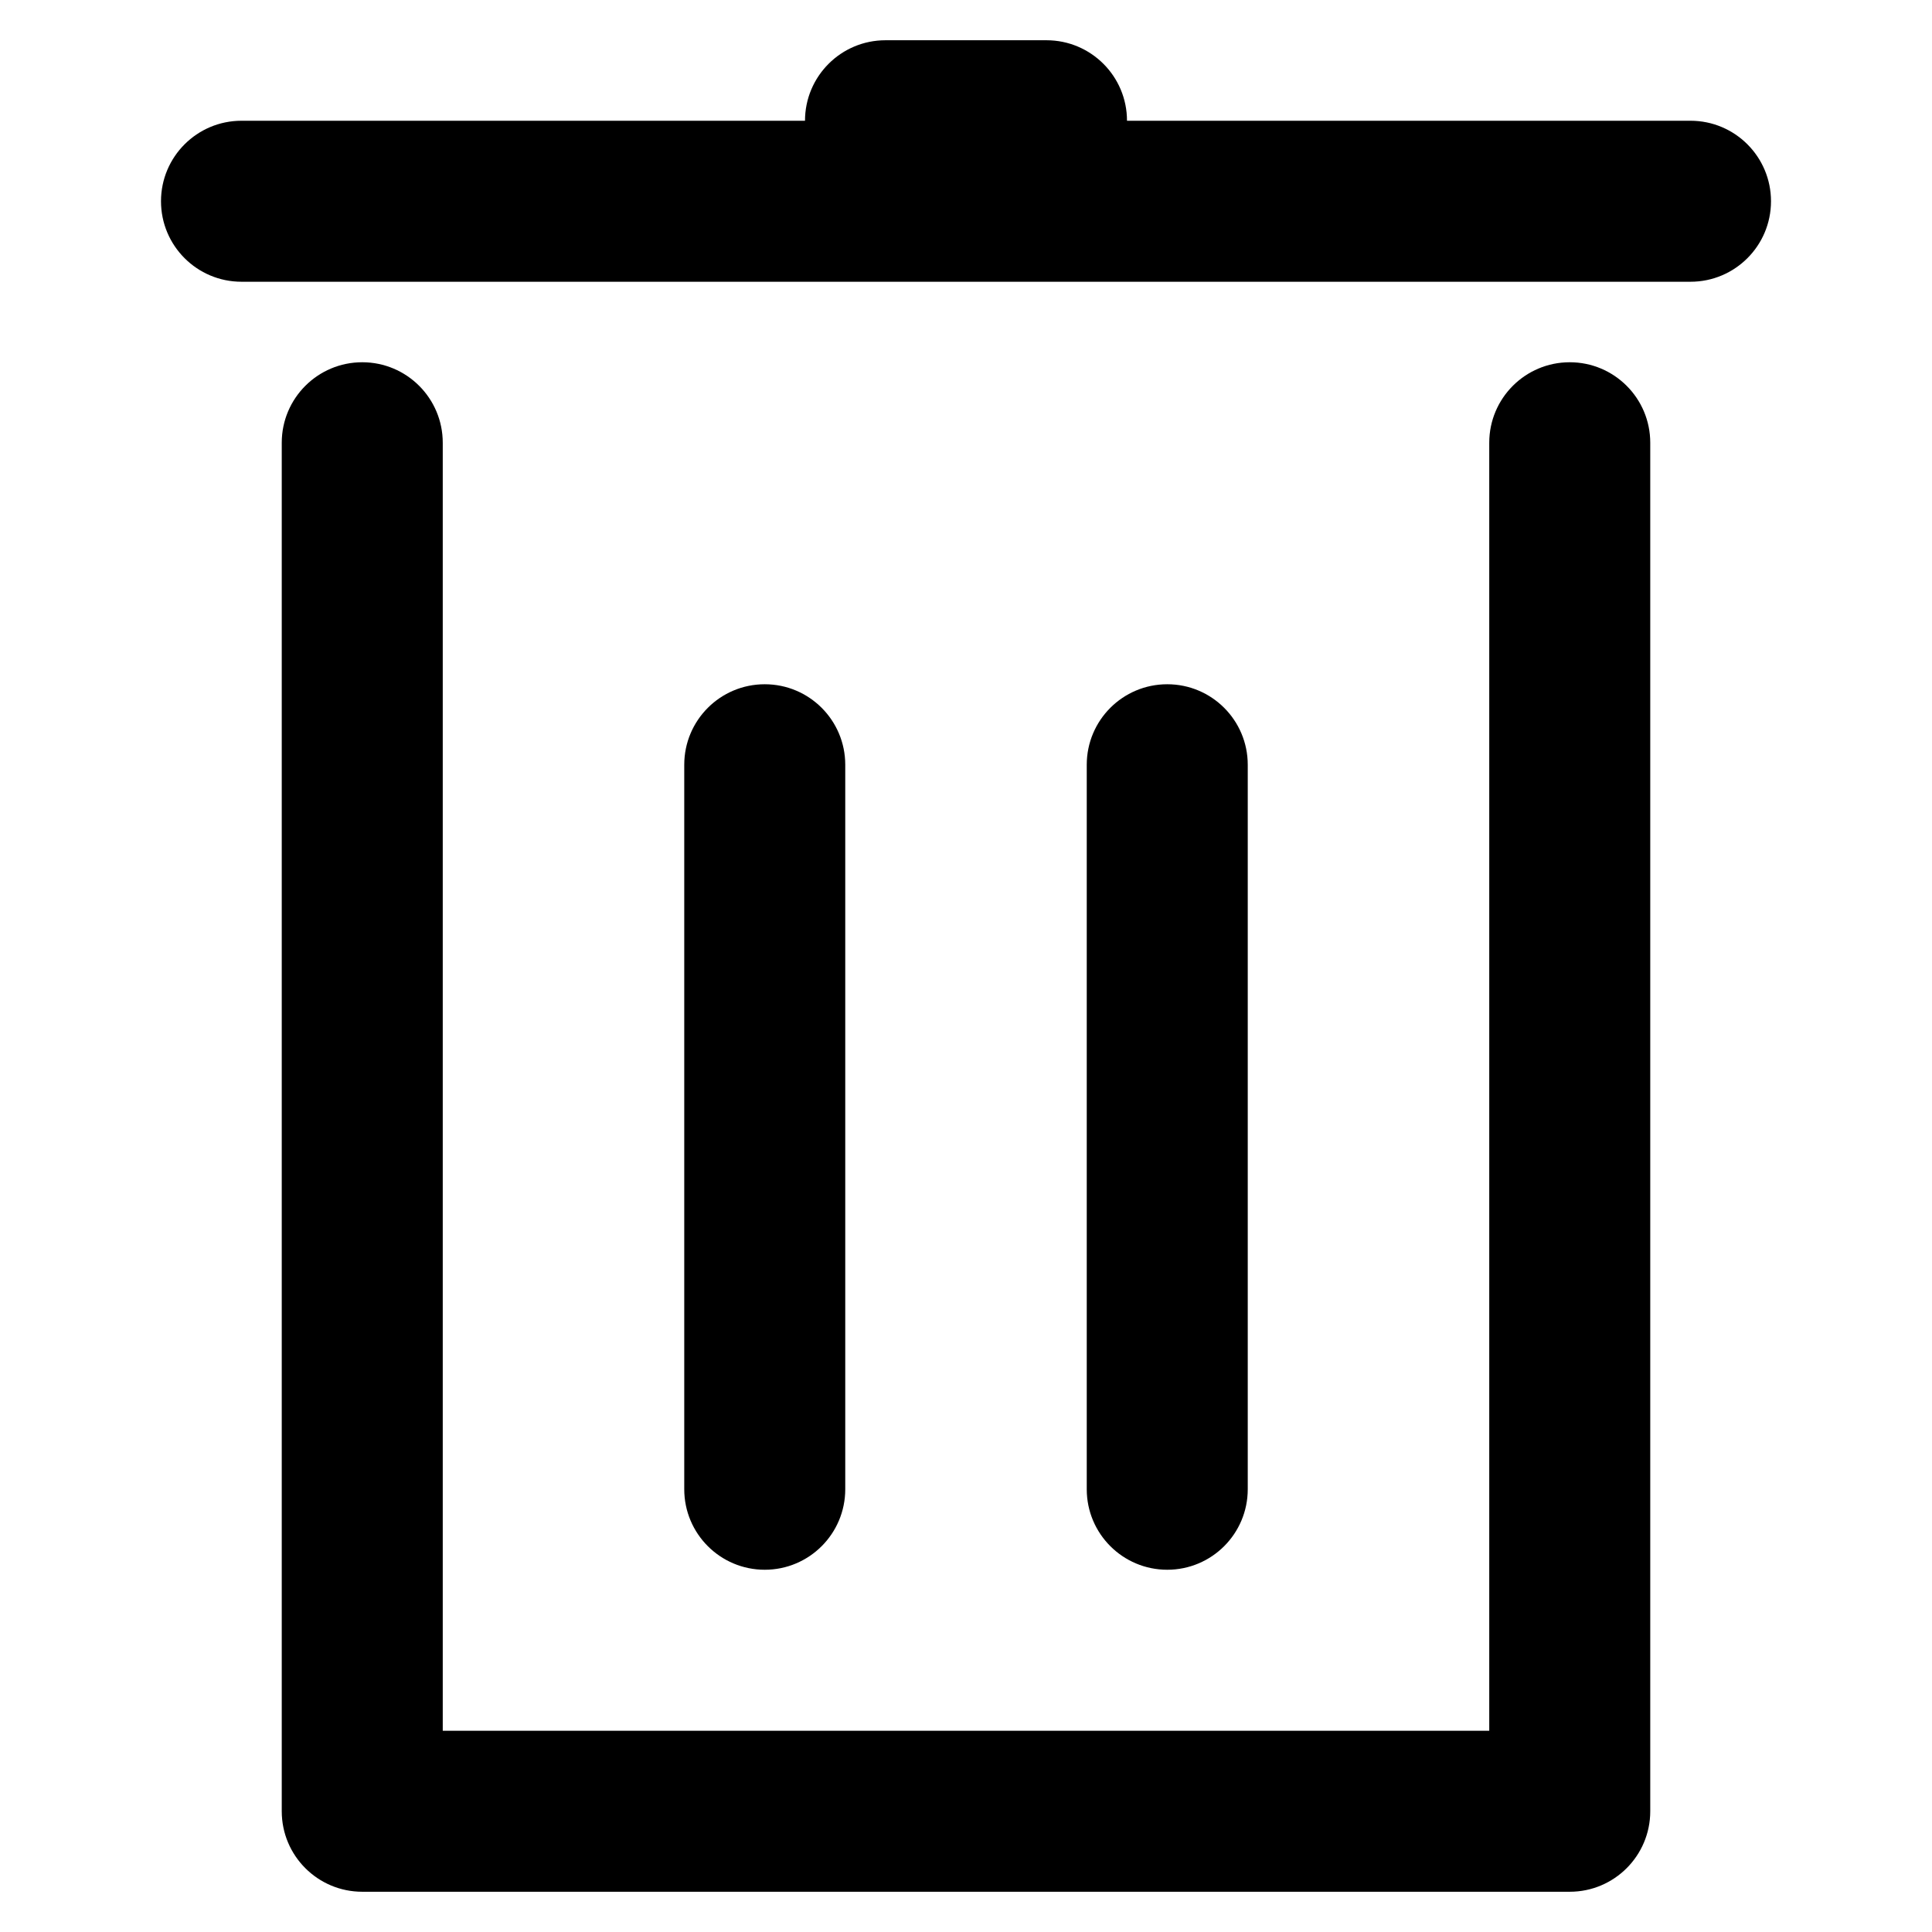
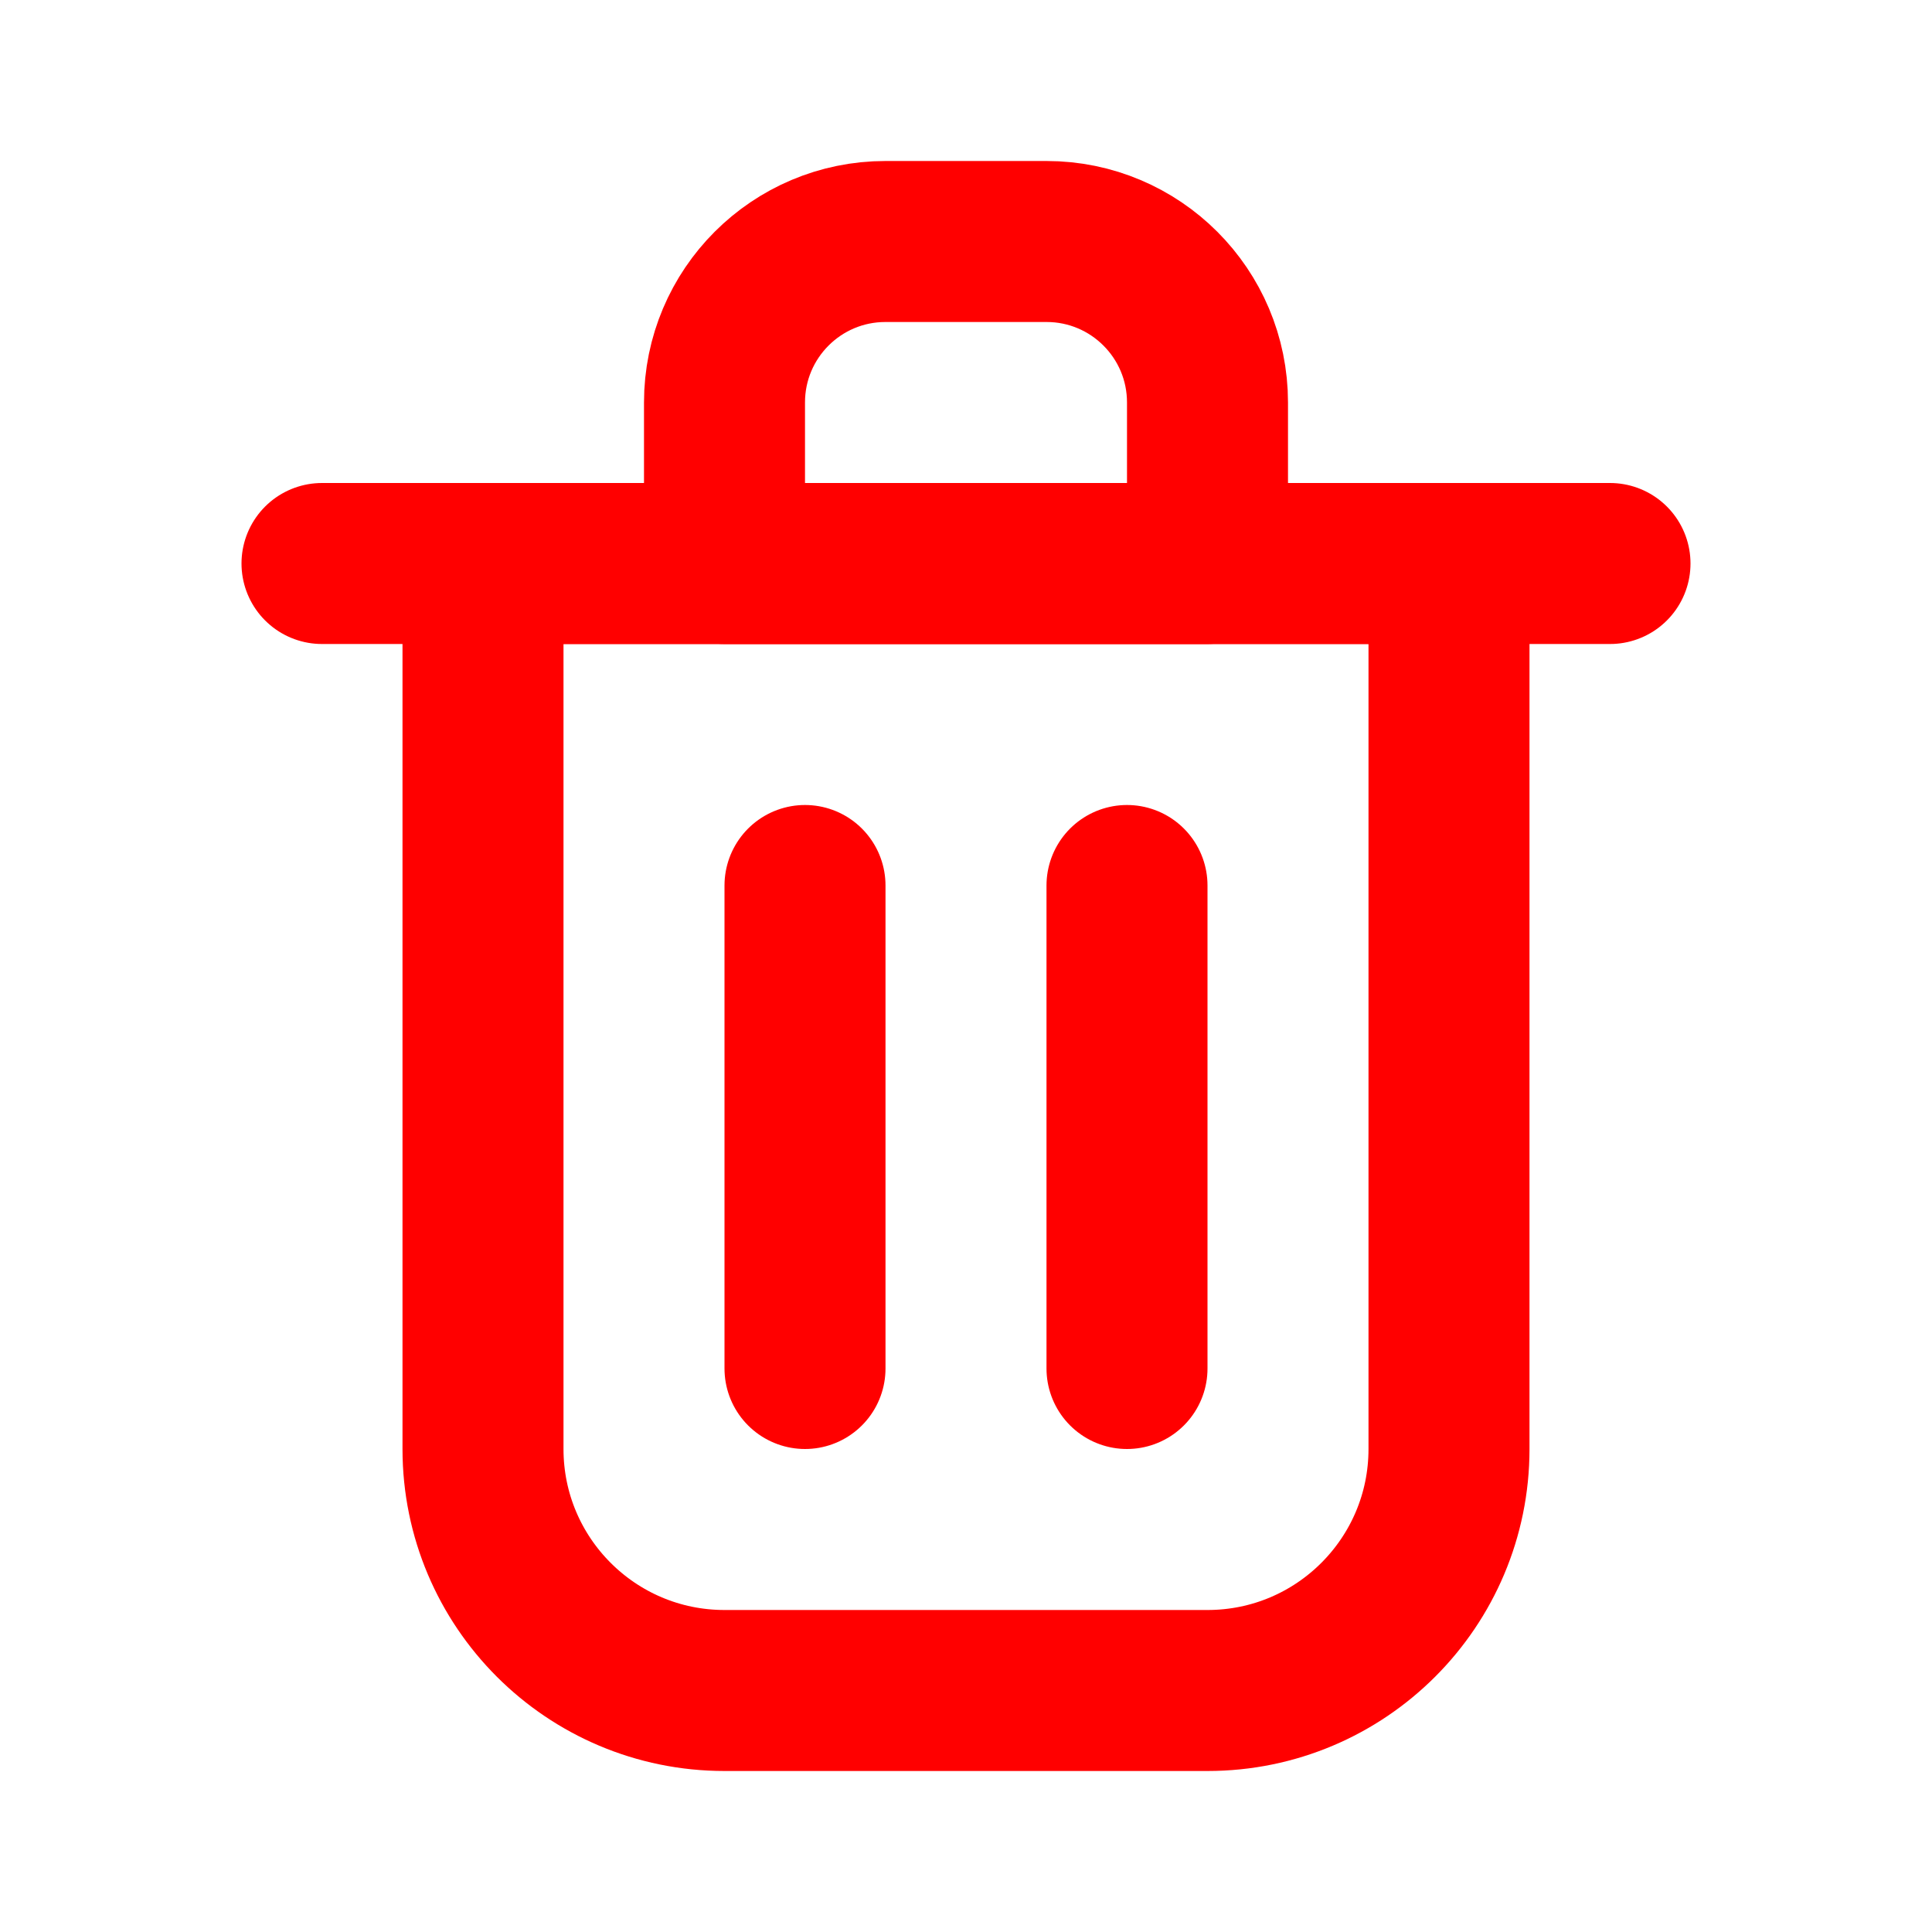
- <svg xmlns="http://www.w3.org/2000/svg" fill="#000000" width="800px" height="800px" viewBox="0 0 48 48" data-name="Layer 1" id="Layer_1">
-   <path d="M42,3H28a2,2,0,0,0-2-2H22a2,2,0,0,0-2,2H6A2,2,0,0,0,6,7H42a2,2,0,0,0,0-4Z" />
-   <path d="M39,9a2,2,0,0,0-2,2V43H11V11a2,2,0,0,0-4,0V45a2,2,0,0,0,2,2H39a2,2,0,0,0,2-2V11A2,2,0,0,0,39,9Z" />
-   <path d="M21,37V19a2,2,0,0,0-4,0V37a2,2,0,0,0,4,0Z" />
-   <path d="M31,37V19a2,2,0,0,0-4,0V37a2,2,0,0,0,4,0Z" />
+ <svg xmlns="http://www.w3.org/2000/svg" width="800px" height="800px" viewBox="0 0 24 24" fill="none" stroke="#ff0000">
+   <g id="SVGRepo_bgCarrier" stroke-width="0" />
+   <g id="SVGRepo_tracerCarrier" stroke-linecap="round" stroke-linejoin="round" />
+   <g id="SVGRepo_iconCarrier">
+     <path d="M10 11V17" stroke="#ff0000" stroke-width="2" stroke-linecap="round" stroke-linejoin="round" />
+     <path d="M14 11V17" stroke="#ff0000" stroke-width="2" stroke-linecap="round" stroke-linejoin="round" />
+     <path d="M4 7H20" stroke="#ff0000" stroke-width="2" stroke-linecap="round" stroke-linejoin="round" />
+     <path d="M6 7H12H18V18C18 19.657 16.657 21 15 21H9C7.343 21 6 19.657 6 18V7Z" stroke="#ff0000" stroke-width="2" stroke-linecap="round" stroke-linejoin="round" />
+     <path d="M9 5C9 3.895 9.895 3 11 3H13C14.105 3 15 3.895 15 5V7H9V5Z" stroke="#ff0000" stroke-width="2" stroke-linecap="round" stroke-linejoin="round" />
+   </g>
</svg>
